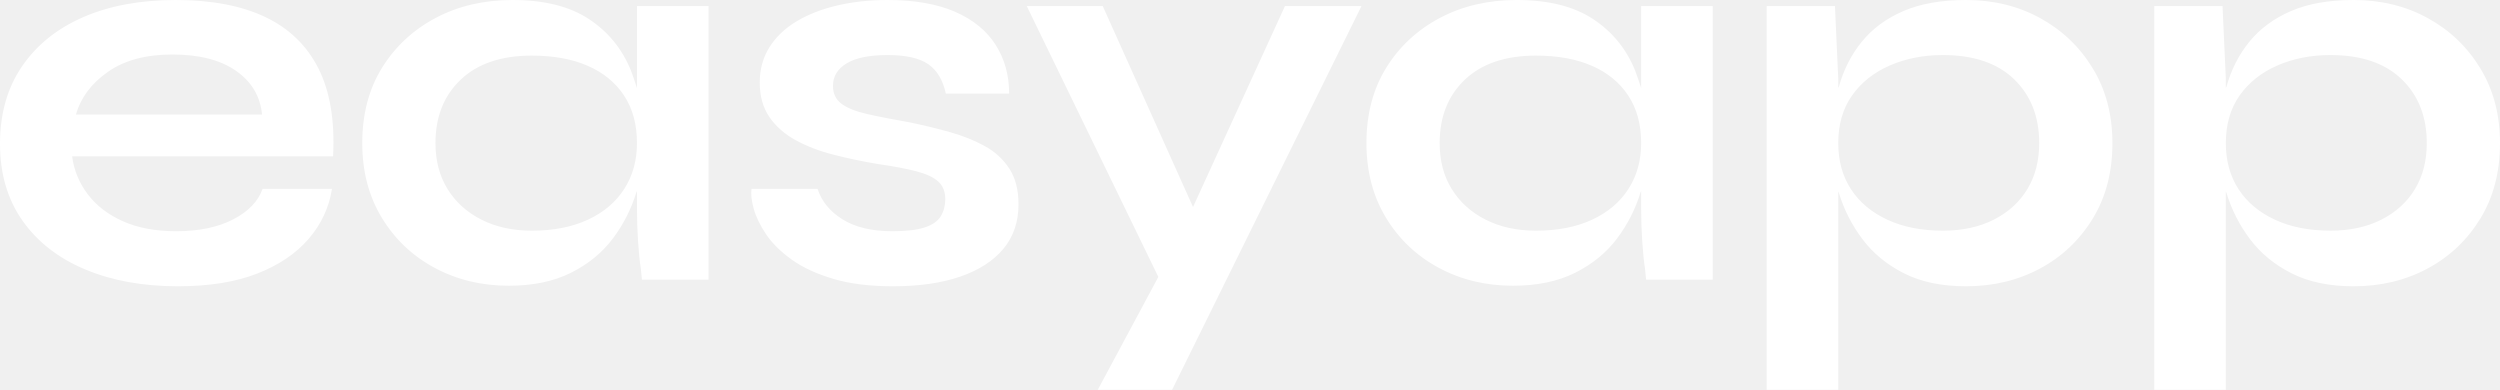
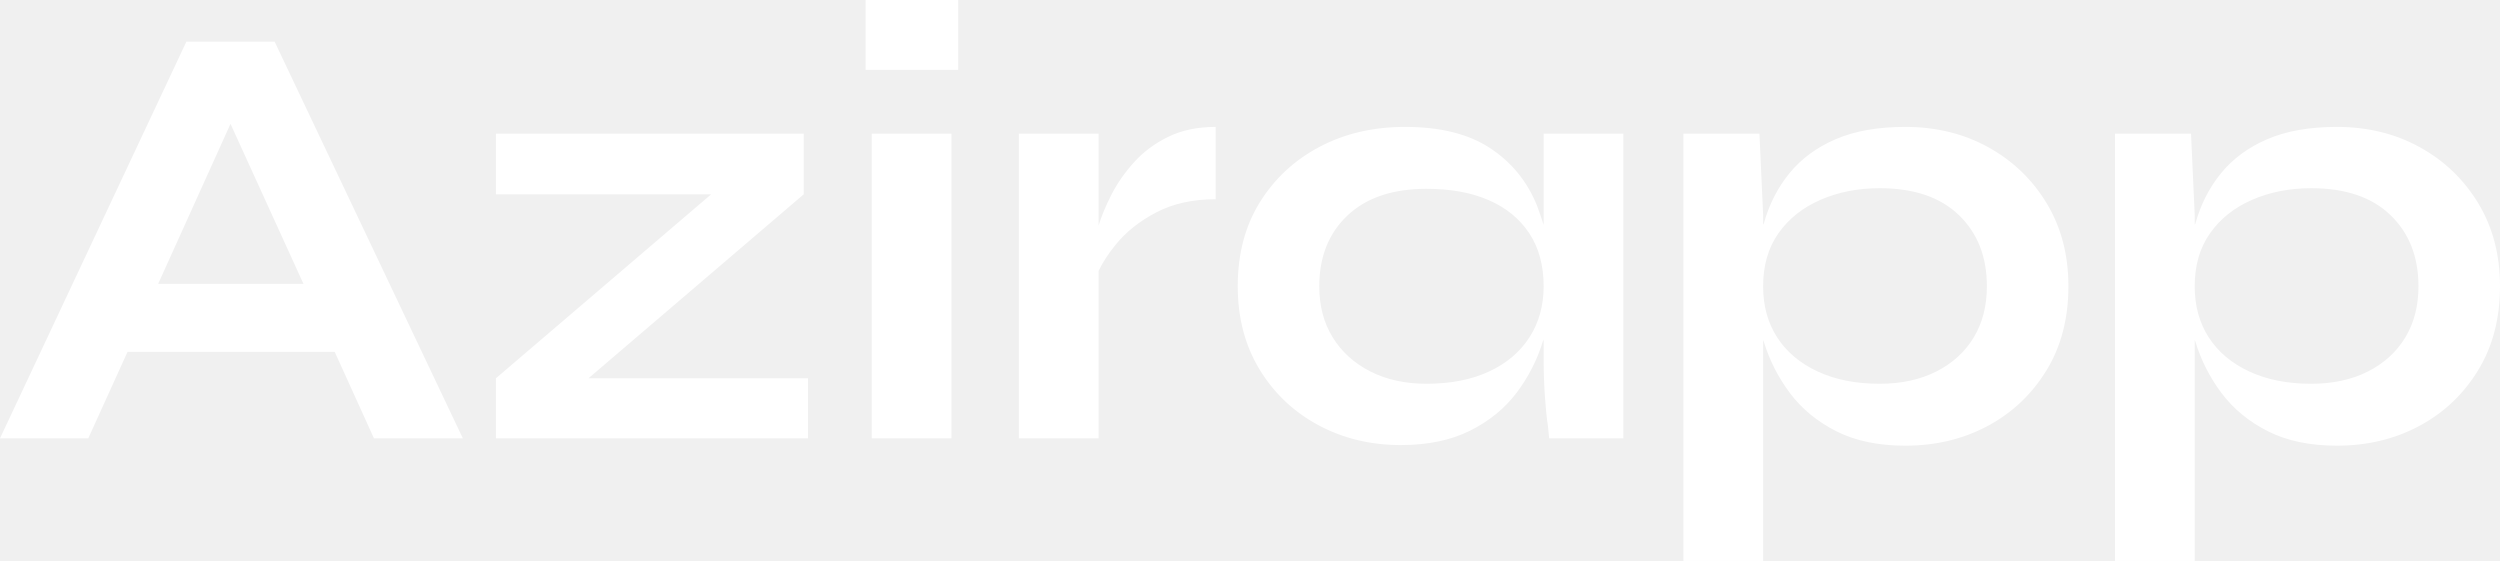
- <svg xmlns="http://www.w3.org/2000/svg" viewBox="3.60 -50.80 454.10 70.80">
-   <path d="M51.3 -16.5H63.9Q63.1 -11.4 59.65 -7.4Q56.2 -3.4 50.3 -1.1Q44.4 1.2 35.9 1.2Q26.4 1.2 19.1 -1.85Q11.8 -4.9 7.7 -10.7Q3.6 -16.5 3.6 -24.7Q3.6 -32.9 7.6 -38.75Q11.6 -44.6 18.75 -47.7Q25.9 -50.8 35.5 -50.8Q45.3 -50.8 51.8 -47.7Q58.3 -44.6 61.45 -38.35Q64.6 -32.1 64.1 -22.4H16.7Q17.2 -18.6 19.55 -15.5Q21.9 -12.4 25.95 -10.6Q30 -8.8 35.6 -8.8Q41.8 -8.8 45.95 -10.95Q50.1 -13.1 51.3 -16.5ZM34.9 -40.9Q27.7 -40.9 23.2 -37.75Q18.7 -34.6 17.4 -30H51.2Q50.7 -35 46.45 -37.95Q42.2 -40.9 34.9 -40.9ZM96 1.1Q88.6 1.1 82.55 -2.15Q76.5 -5.4 72.95 -11.25Q69.4 -17.1 69.4 -24.8Q69.4 -32.7 73 -38.5Q76.6 -44.3 82.75 -47.55Q88.9 -50.8 96.7 -50.8Q105.3 -50.8 110.55 -47.35Q115.8 -43.9 118.2 -38Q118.8 -36.4 119.3 -34.8V-49.7H132.3V0H120.2L120 -2Q119.7 -3.9 119.5 -6.9Q119.3 -9.9 119.3 -12.8V-16.2Q119.3 -16 119.2 -15.9Q117.8 -11.3 114.9 -7.45Q112 -3.6 107.3 -1.25Q102.6 1.1 96 1.1ZM100.2 -8.9Q106.1 -8.9 110.4 -10.9Q114.7 -12.9 117 -16.5Q119.3 -20.1 119.3 -24.8Q119.3 -29.9 116.95 -33.45Q114.6 -37 110.35 -38.85Q106.1 -40.7 100.2 -40.7Q91.9 -40.7 87.3 -36.35Q82.7 -32 82.7 -24.8Q82.7 -20 84.9 -16.45Q87.1 -12.9 91.05 -10.9Q95 -8.9 100.2 -8.9ZM140.1 -16.5H152.1Q153.2 -13.1 156.65 -10.95Q160.1 -8.8 165.7 -8.8Q169.5 -8.8 171.6 -9.5Q173.7 -10.2 174.5 -11.55Q175.3 -12.9 175.3 -14.6Q175.3 -16.7 174 -17.85Q172.7 -19 170 -19.7Q167.3 -20.4 163.1 -21Q158.9 -21.7 155 -22.7Q151.1 -23.7 148.1 -25.35Q145.1 -27 143.35 -29.55Q141.6 -32.1 141.6 -35.8Q141.6 -39.4 143.35 -42.2Q145.1 -45 148.25 -46.9Q151.4 -48.8 155.65 -49.8Q159.9 -50.8 164.8 -50.8Q172.2 -50.8 177.1 -48.65Q182 -46.5 184.45 -42.65Q186.9 -38.8 186.9 -33.8H175.4Q174.6 -37.5 172.2 -39.15Q169.8 -40.8 164.8 -40.8Q159.9 -40.8 157.4 -39.3Q154.9 -37.8 154.9 -35.2Q154.9 -33.1 156.45 -31.95Q158 -30.8 161.05 -30.1Q164.1 -29.4 168.7 -28.6Q172.6 -27.8 176.15 -26.8Q179.7 -25.8 182.5 -24.25Q185.3 -22.7 186.95 -20.15Q188.6 -17.6 188.6 -13.7Q188.6 -8.9 185.85 -5.6Q183.1 -2.3 178 -0.55Q172.9 1.2 165.8 1.2Q159.5 1.2 154.95 -0.15Q150.4 -1.5 147.4 -3.65Q144.4 -5.8 142.75 -8.25Q141.1 -10.7 140.5 -12.9Q139.9 -15.1 140.1 -16.5ZM190.1 -49.7H203.9L220.3 -13.2L237 -49.7H250.9L216.5 20H203L214 -0.5ZM278.4 1.1Q271 1.1 264.95 -2.15Q258.9 -5.4 255.35 -11.25Q251.8 -17.1 251.8 -24.8Q251.8 -32.7 255.4 -38.5Q259 -44.3 265.15 -47.55Q271.3 -50.8 279.1 -50.8Q287.7 -50.8 292.95 -47.35Q298.2 -43.9 300.6 -38Q301.2 -36.4 301.7 -34.8V-49.7H314.7V0H302.6L302.4 -2Q302.1 -3.9 301.9 -6.9Q301.7 -9.9 301.7 -12.8V-16.2Q301.7 -16 301.6 -15.9Q300.2 -11.3 297.3 -7.45Q294.4 -3.6 289.7 -1.25Q285 1.1 278.4 1.1ZM282.6 -8.9Q288.5 -8.9 292.8 -10.9Q297.1 -12.9 299.4 -16.5Q301.7 -20.1 301.7 -24.8Q301.7 -29.9 299.35 -33.45Q297 -37 292.75 -38.85Q288.5 -40.7 282.6 -40.7Q274.3 -40.7 269.7 -36.35Q265.1 -32 265.1 -24.8Q265.1 -20 267.3 -16.45Q269.5 -12.9 273.45 -10.9Q277.4 -8.9 282.6 -8.9ZM360.7 1.2Q354.1 1.2 349.45 -1.15Q344.8 -3.5 341.9 -7.35Q339 -11.2 337.6 -15.8Q337.5 -16 337.5 -16.1V20H324.5V-49.7H336.9L337.5 -36.5V-34.8Q337.5 -34.9 337.6 -35Q338.9 -39.7 341.8 -43.25Q344.7 -46.8 349.35 -48.8Q354 -50.8 360.7 -50.8Q368.2 -50.8 374.2 -47.5Q380.2 -44.2 383.75 -38.35Q387.3 -32.5 387.3 -24.8Q387.3 -16.9 383.7 -11.05Q380.1 -5.2 374.1 -2Q368.1 1.2 360.7 1.2ZM356.5 -8.9Q361.8 -8.9 365.75 -10.9Q369.7 -12.9 371.85 -16.45Q374 -20 374 -24.8Q374 -32 369.45 -36.4Q364.9 -40.8 356.5 -40.8Q351.2 -40.8 346.85 -38.9Q342.5 -37 340 -33.45Q337.5 -29.9 337.5 -24.8Q337.5 -20 339.8 -16.45Q342.1 -12.9 346.4 -10.9Q350.7 -8.9 356.5 -8.9ZM431.1 1.2Q424.5 1.2 419.85 -1.15Q415.2 -3.5 412.3 -7.35Q409.4 -11.2 408 -15.8Q407.9 -16 407.9 -16.1V20H394.9V-49.7H407.3L407.9 -36.5V-34.8Q407.9 -34.9 408 -35Q409.3 -39.7 412.2 -43.25Q415.1 -46.8 419.75 -48.8Q424.4 -50.8 431.1 -50.8Q438.6 -50.8 444.6 -47.5Q450.6 -44.2 454.15 -38.35Q457.7 -32.5 457.7 -24.8Q457.7 -16.9 454.1 -11.05Q450.5 -5.2 444.5 -2Q438.5 1.2 431.1 1.2ZM426.9 -8.9Q432.2 -8.9 436.15 -10.9Q440.1 -12.9 442.25 -16.45Q444.4 -20 444.4 -24.8Q444.4 -32 439.85 -36.4Q435.3 -40.8 426.9 -40.8Q421.6 -40.8 417.25 -38.9Q412.9 -37 410.4 -33.45Q407.9 -29.9 407.9 -24.8Q407.9 -20 410.2 -16.45Q412.5 -12.9 416.8 -10.9Q421.1 -8.9 426.9 -8.9Z" fill="#fff" />
+ <svg xmlns="http://www.w3.org/2000/svg" viewBox="1.70 -71.50 407.80 91.50">
+   <path d="M1.7 0 32.1 -64.7H46.5L77.2 0H62.7L56.3 -14.1H22.5L16.1 0ZM51.2 -25.2 39.3 -51.3 27.5 -25.2ZM132.8 -39.8 97.7 -9.8H133.5V0H82.6V-9.8L117.7 -39.8H82.6V-49.7H132.8ZM158 -71.5V-60.1H142.9V-71.5ZM143.9 -49.7H156.9V0H143.9ZM167.9 -49.7H180.9V-34.7Q181.6 -37 183 -39.75Q184.4 -42.5 186.7 -45.05Q189 -47.6 192.3 -49.2Q195.6 -50.8 200 -50.8V-39Q194.4 -39 190.3 -36.85Q186.2 -34.7 183.7 -31.6Q181.9 -29.4 180.9 -27.3V0H167.9ZM230.2 1.1Q222.8 1.1 216.75 -2.15Q210.7 -5.4 207.15 -11.25Q203.6 -17.1 203.6 -24.8Q203.6 -32.7 207.2 -38.5Q210.8 -44.3 216.95 -47.55Q223.1 -50.8 230.9 -50.8Q239.5 -50.8 244.75 -47.35Q250 -43.9 252.4 -38Q253 -36.4 253.5 -34.8V-49.7H266.5V0H254.4L254.2 -2Q253.9 -3.9 253.7 -6.9Q253.5 -9.9 253.5 -12.8V-16.2Q253.5 -16 253.4 -15.9Q252 -11.3 249.1 -7.45Q246.2 -3.6 241.5 -1.25Q236.8 1.1 230.2 1.1ZM234.4 -8.9Q240.3 -8.9 244.6 -10.9Q248.9 -12.9 251.2 -16.5Q253.5 -20.1 253.5 -24.8Q253.5 -29.9 251.15 -33.45Q248.8 -37 244.55 -38.85Q240.3 -40.7 234.4 -40.7Q226.1 -40.7 221.5 -36.35Q216.9 -32 216.9 -24.8Q216.9 -20 219.1 -16.45Q221.3 -12.9 225.25 -10.9Q229.2 -8.9 234.4 -8.9ZM312.5 1.2Q305.9 1.2 301.25 -1.15Q296.6 -3.5 293.7 -7.35Q290.8 -11.2 289.4 -15.8Q289.3 -16 289.3 -16.1V20H276.3V-49.7H288.7L289.3 -36.5V-34.8Q289.3 -34.9 289.4 -35Q290.7 -39.7 293.6 -43.25Q296.5 -46.8 301.15 -48.8Q305.8 -50.8 312.5 -50.8Q320 -50.8 326 -47.5Q332 -44.2 335.55 -38.35Q339.1 -32.5 339.1 -24.8Q339.1 -16.9 335.5 -11.05Q331.9 -5.2 325.9 -2Q319.9 1.2 312.5 1.2ZM308.3 -8.9Q313.6 -8.9 317.55 -10.9Q321.5 -12.9 323.65 -16.45Q325.8 -20 325.8 -24.8Q325.8 -32 321.25 -36.4Q316.7 -40.8 308.3 -40.8Q303 -40.8 298.65 -38.9Q294.3 -37 291.8 -33.45Q289.3 -29.9 289.3 -24.8Q289.3 -20 291.6 -16.45Q293.9 -12.9 298.2 -10.9Q302.5 -8.9 308.3 -8.9ZM382.9 1.2Q376.3 1.2 371.65 -1.15Q367 -3.5 364.1 -7.35Q361.2 -11.2 359.8 -15.8Q359.7 -16 359.7 -16.1V20H346.7V-49.7H359.1L359.7 -36.5V-34.8Q359.7 -34.9 359.8 -35Q361.1 -39.7 364 -43.25Q366.9 -46.8 371.55 -48.8Q376.2 -50.8 382.9 -50.8Q390.4 -50.8 396.4 -47.5Q402.4 -44.2 405.95 -38.35Q409.5 -32.5 409.5 -24.8Q409.5 -16.9 405.9 -11.05Q402.3 -5.2 396.3 -2Q390.3 1.2 382.9 1.2ZM378.7 -8.9Q384 -8.9 387.95 -10.9Q391.9 -12.9 394.05 -16.45Q396.2 -20 396.2 -24.8Q396.2 -32 391.65 -36.4Q387.1 -40.8 378.7 -40.8Q373.4 -40.8 369.05 -38.9Q364.7 -37 362.2 -33.45Q359.7 -29.9 359.7 -24.8Q359.7 -20 362 -16.45Q364.3 -12.9 368.6 -10.9Q372.9 -8.9 378.7 -8.9Z" fill="#FFFFFF" />
</svg>
